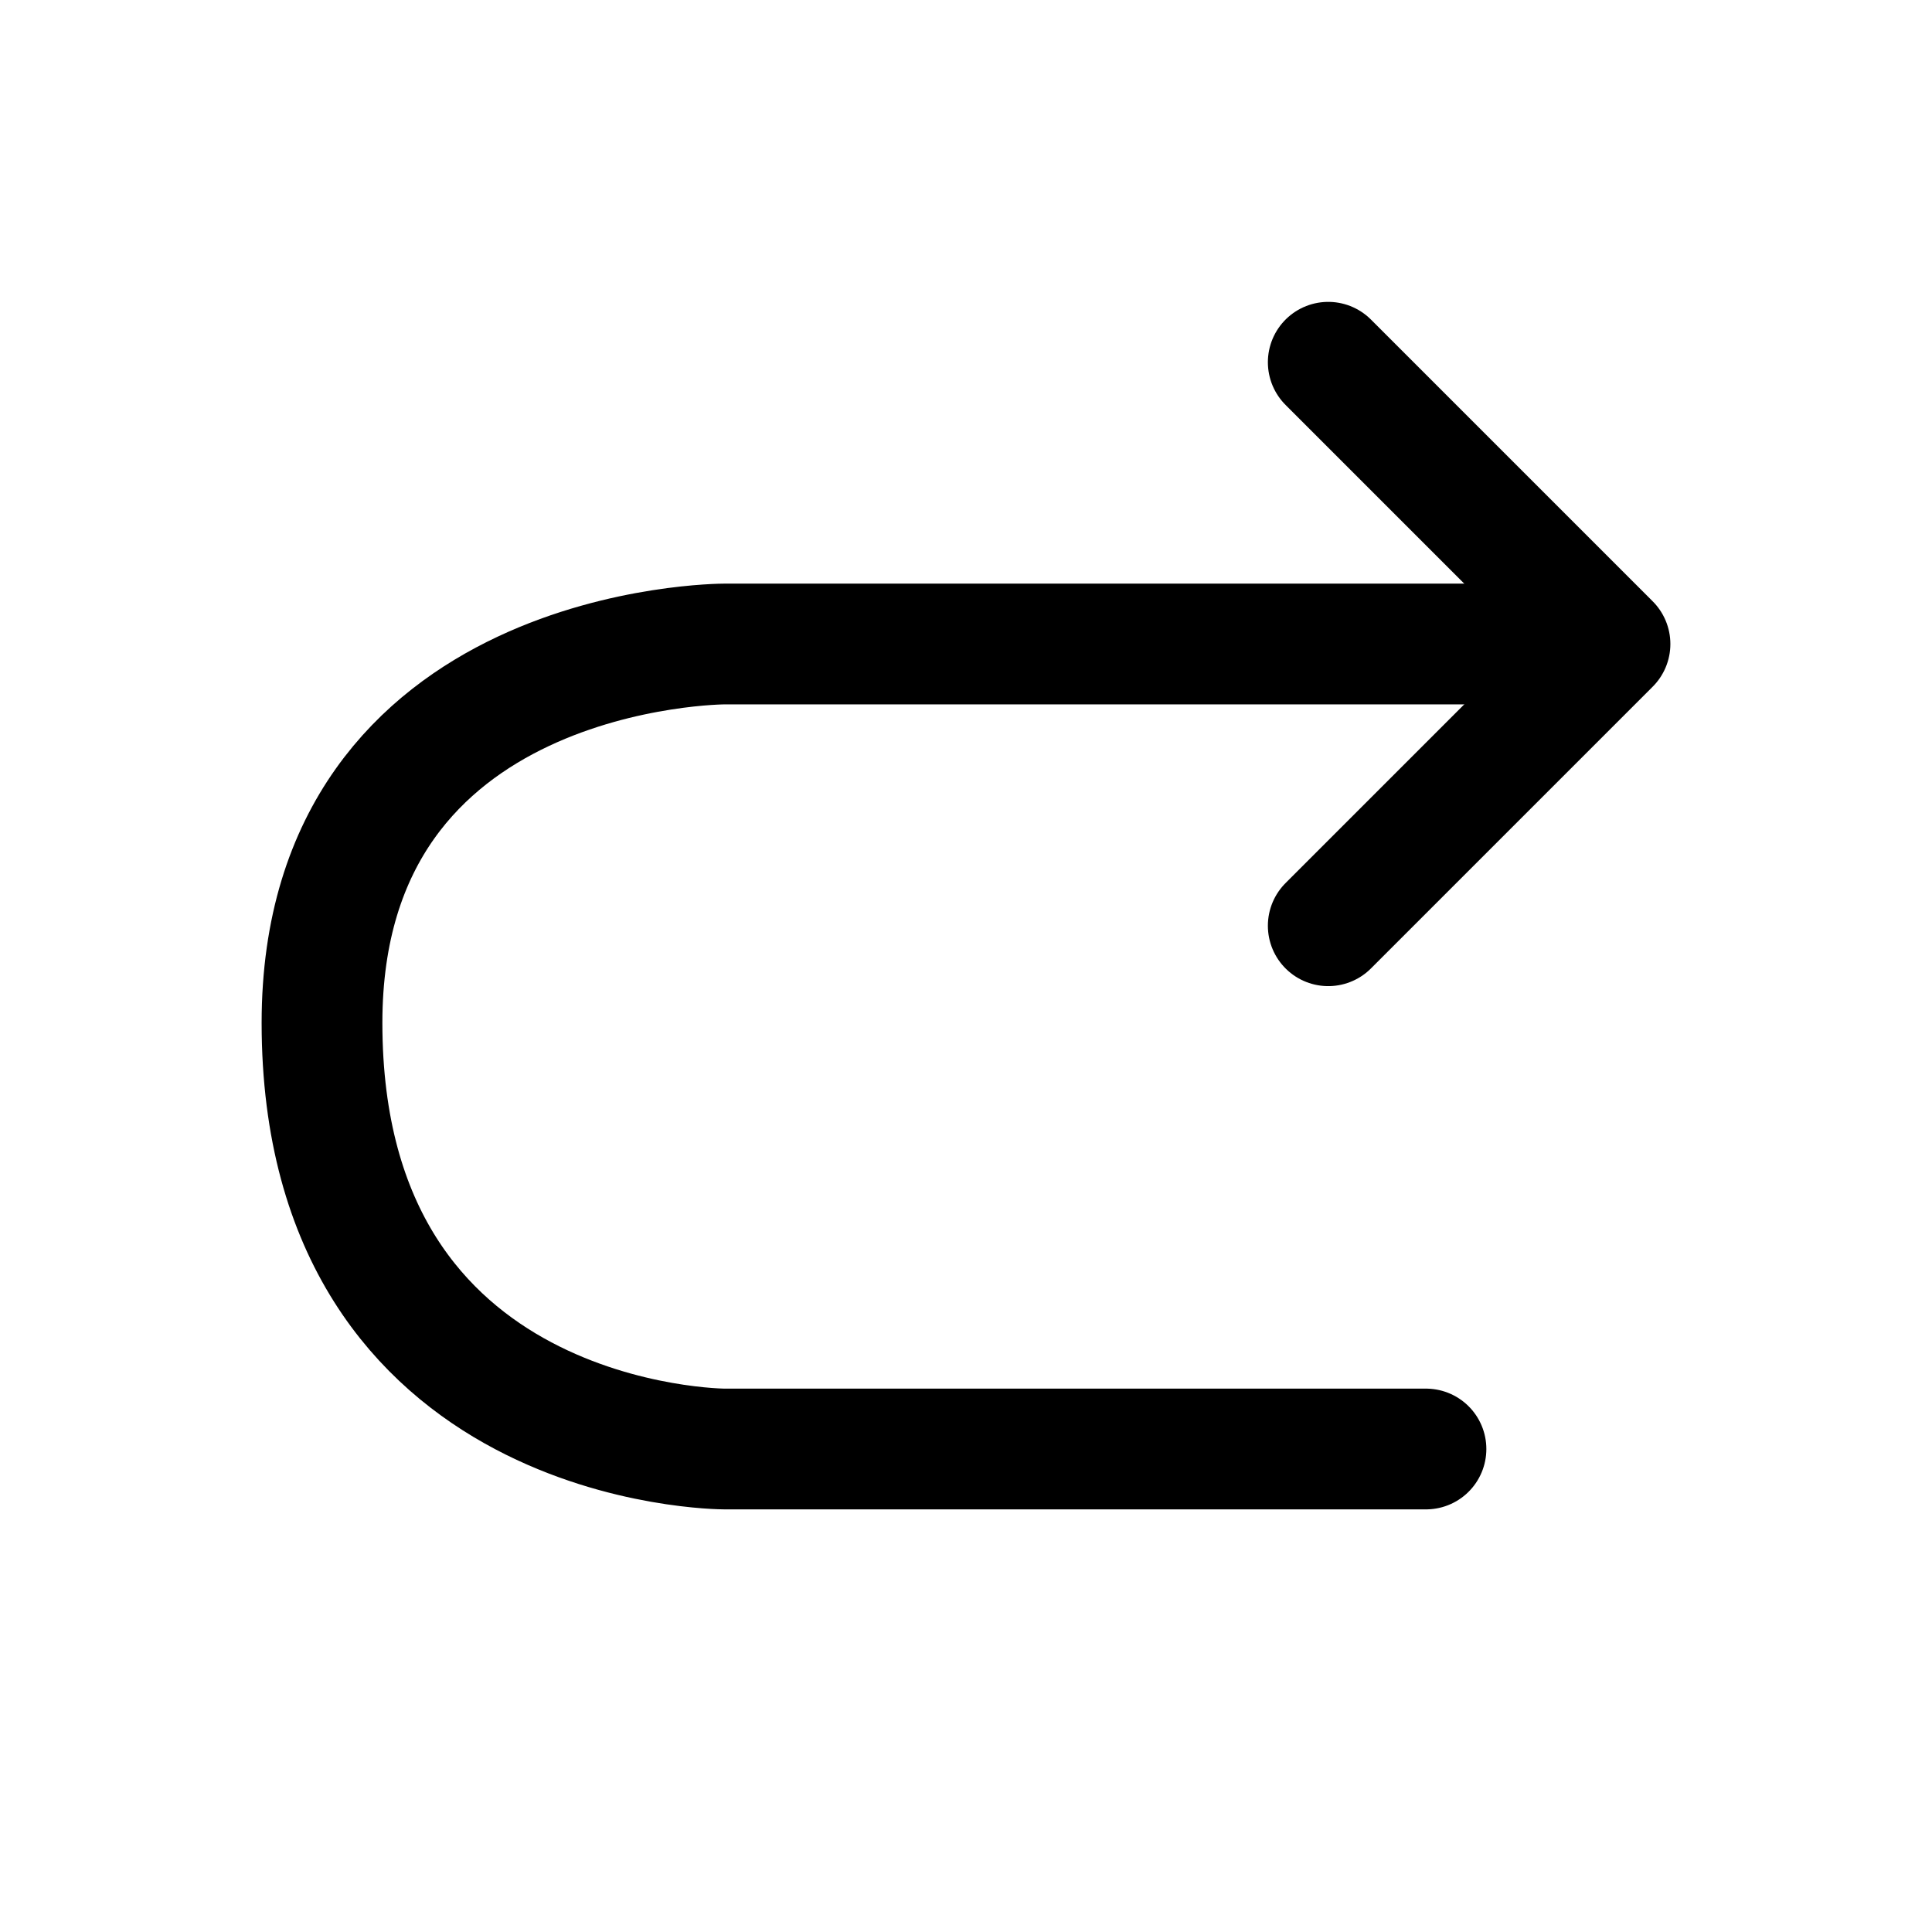
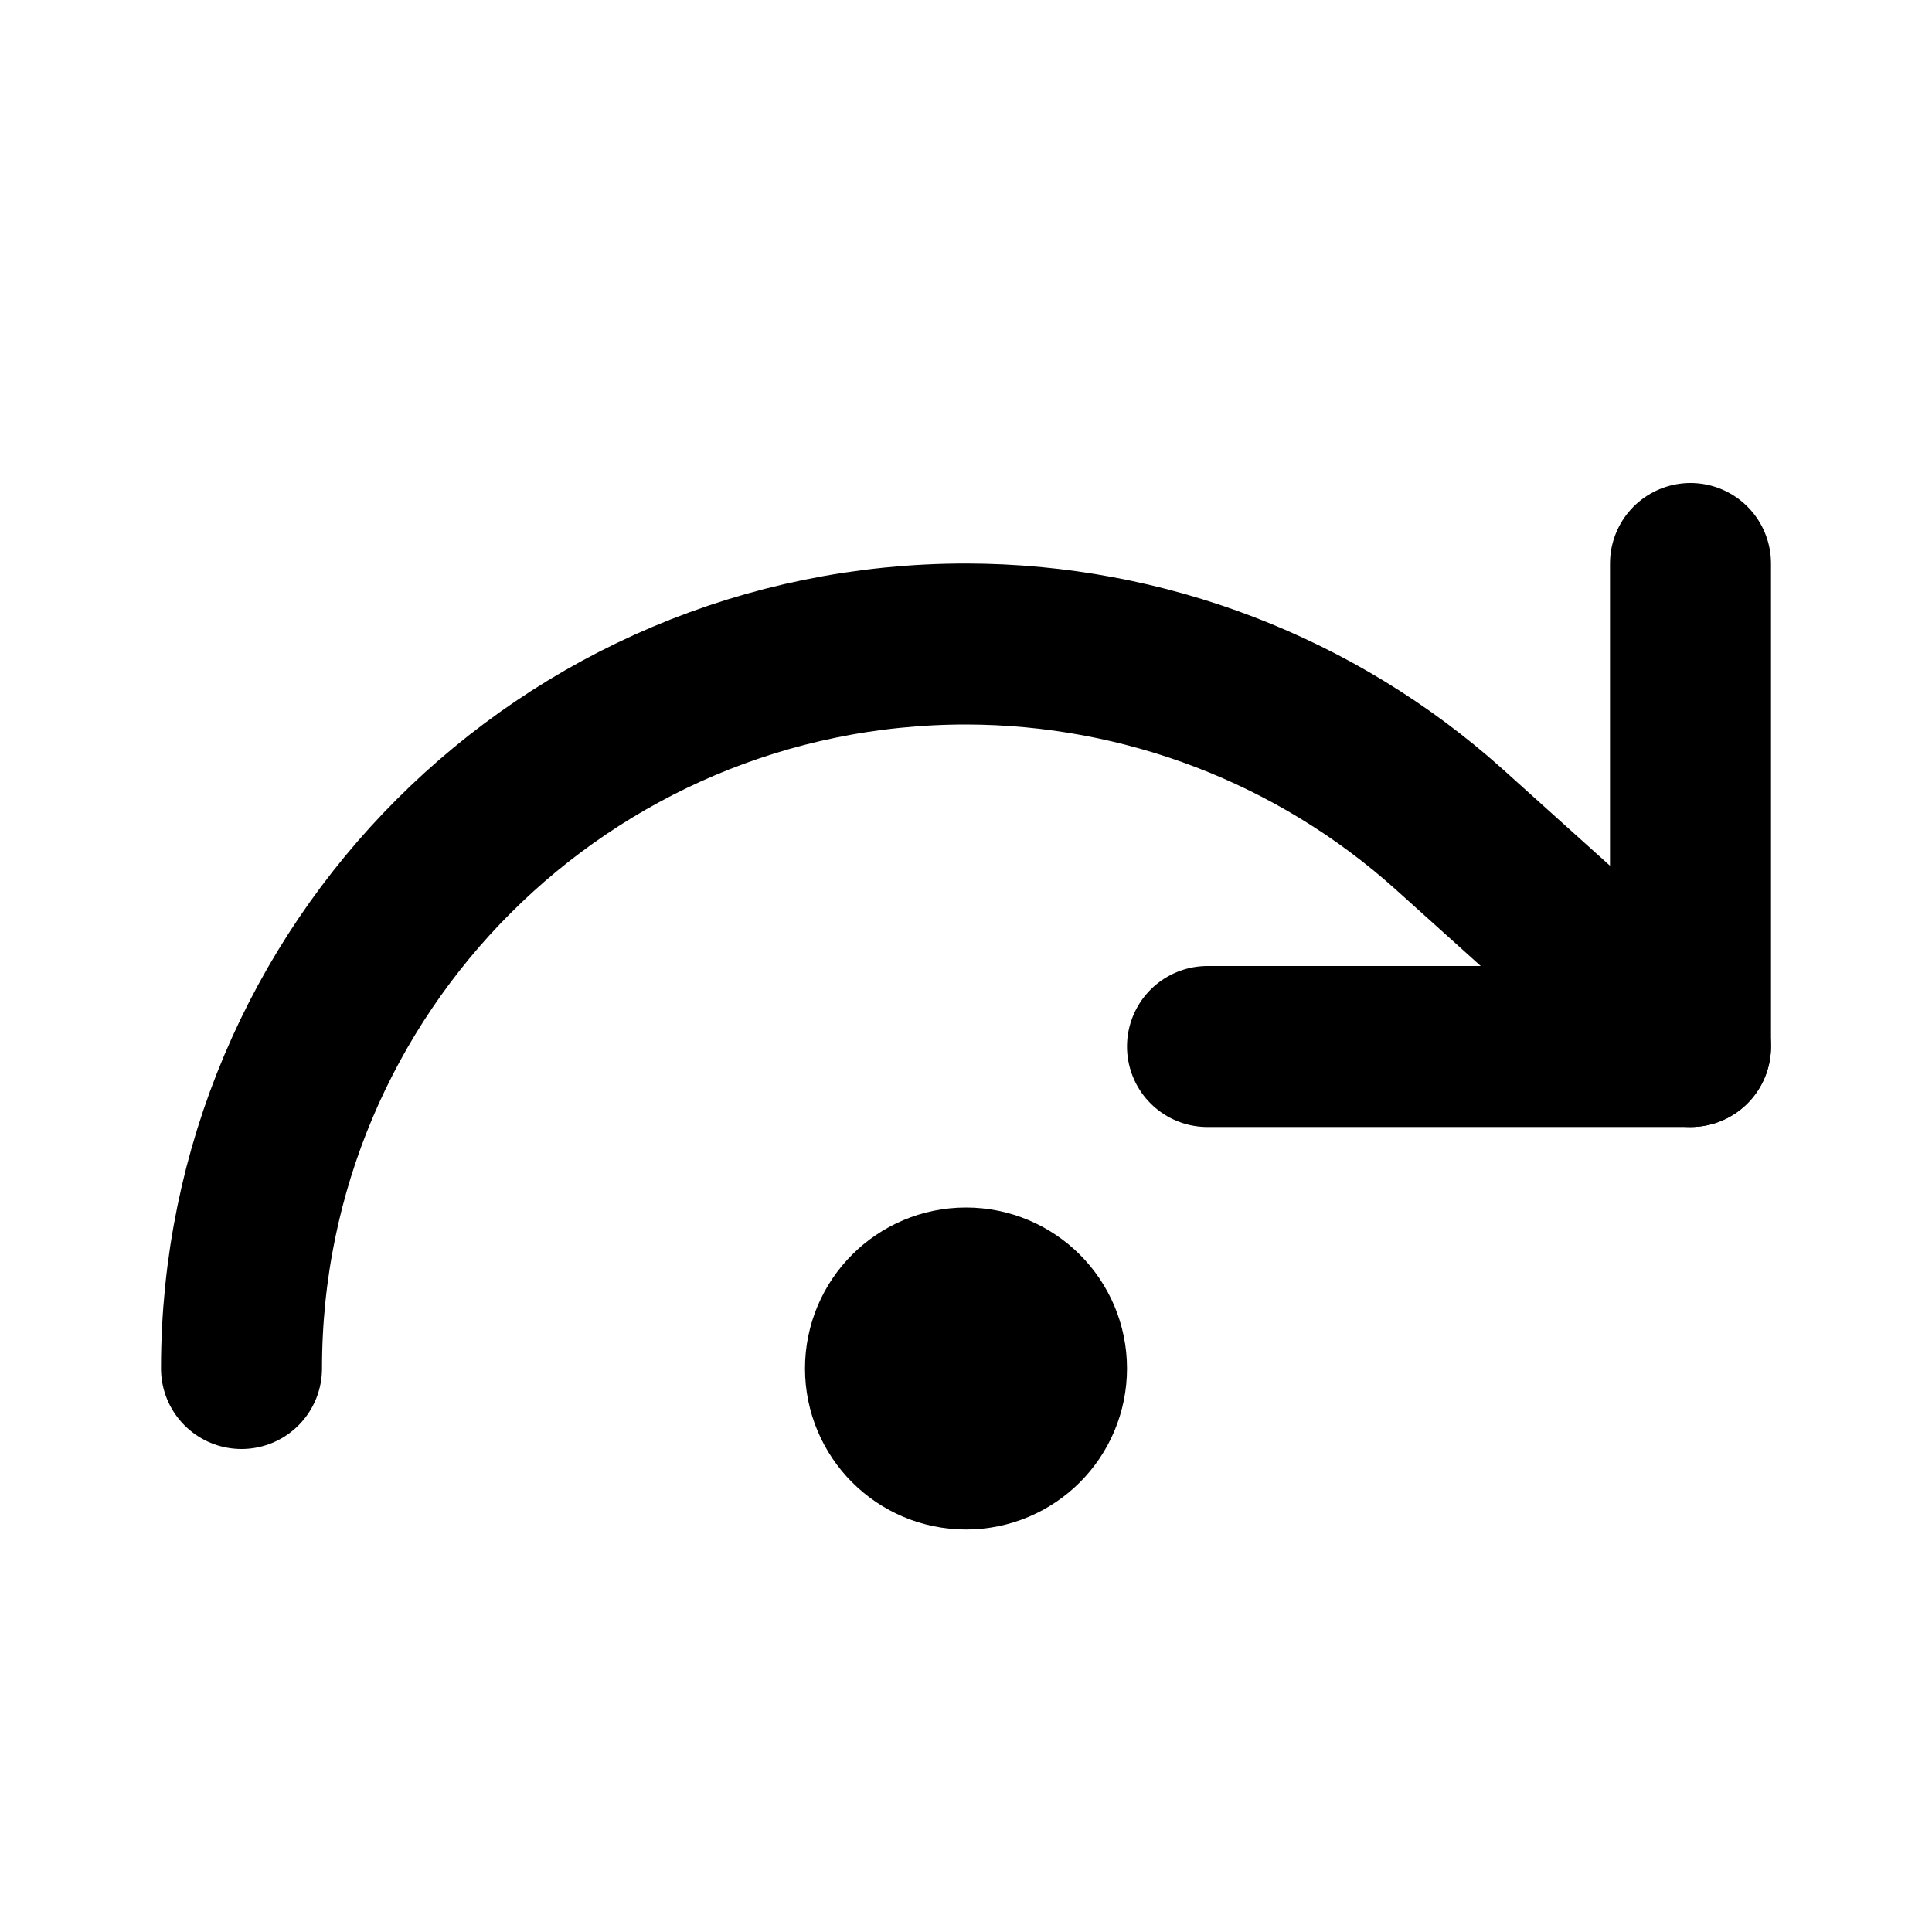
- <svg xmlns="http://www.w3.org/2000/svg" width="1em" height="1em" viewBox="0 0 24 24">
-   <g fill="none" stroke="currentColor" stroke-linecap="round" stroke-linejoin="round" stroke-width="1.5">
-     <path d="M19.5 8H9q0 0 0 0s-5 0-5 4.706C4 18 9 18 9 18h8.714" />
-     <path d="M16.5 11.5L20 8l-3.5-3.5" />
-   </g>
+ <svg xmlns="http://www.w3.org/2000/svg" width="24" height="24" viewBox="0 0 24 24" fill="none" stroke="currentColor" stroke-width="2" stroke-linecap="round" stroke-linejoin="round" class="lucide lucide-redo-dot-icon lucide-redo-dot">
+   <circle cx="12" cy="17" r="1" />
+   <path d="M21 7v6h-6" />
+   <path d="M3 17a9 9 0 0 1 9-9 9 9 0 0 1 6 2.3l3 2.7" />
</svg>
